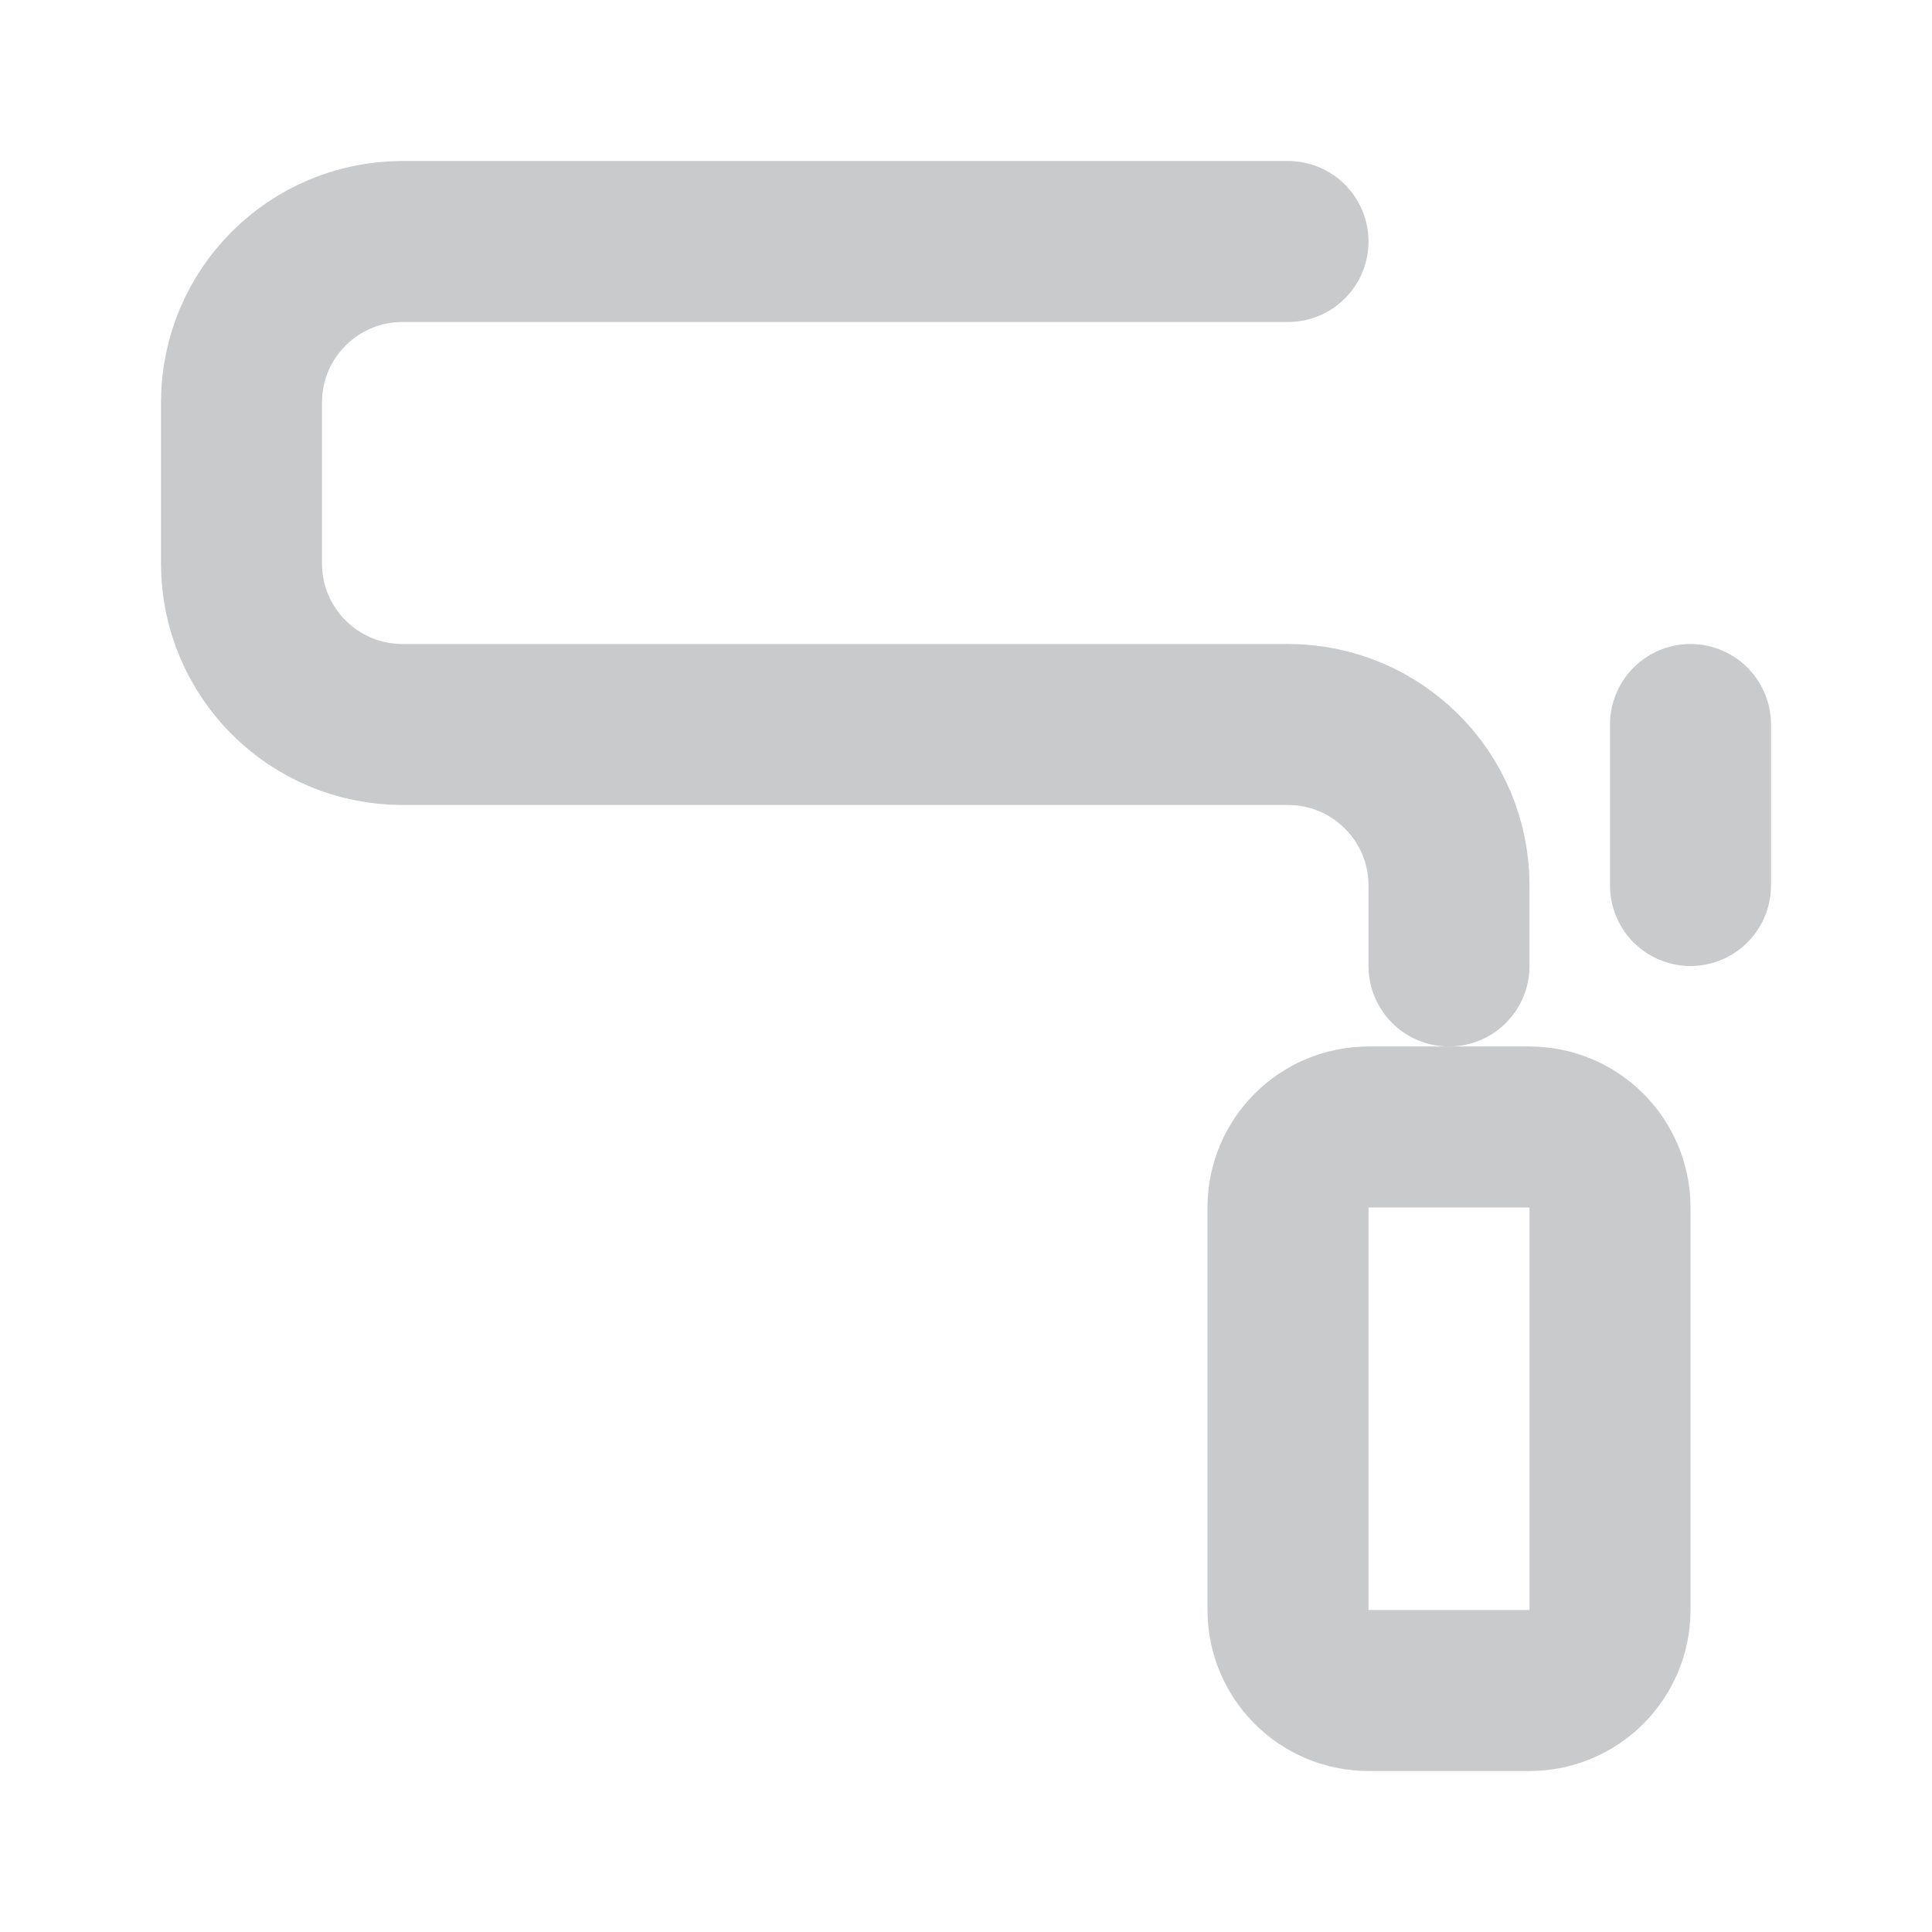
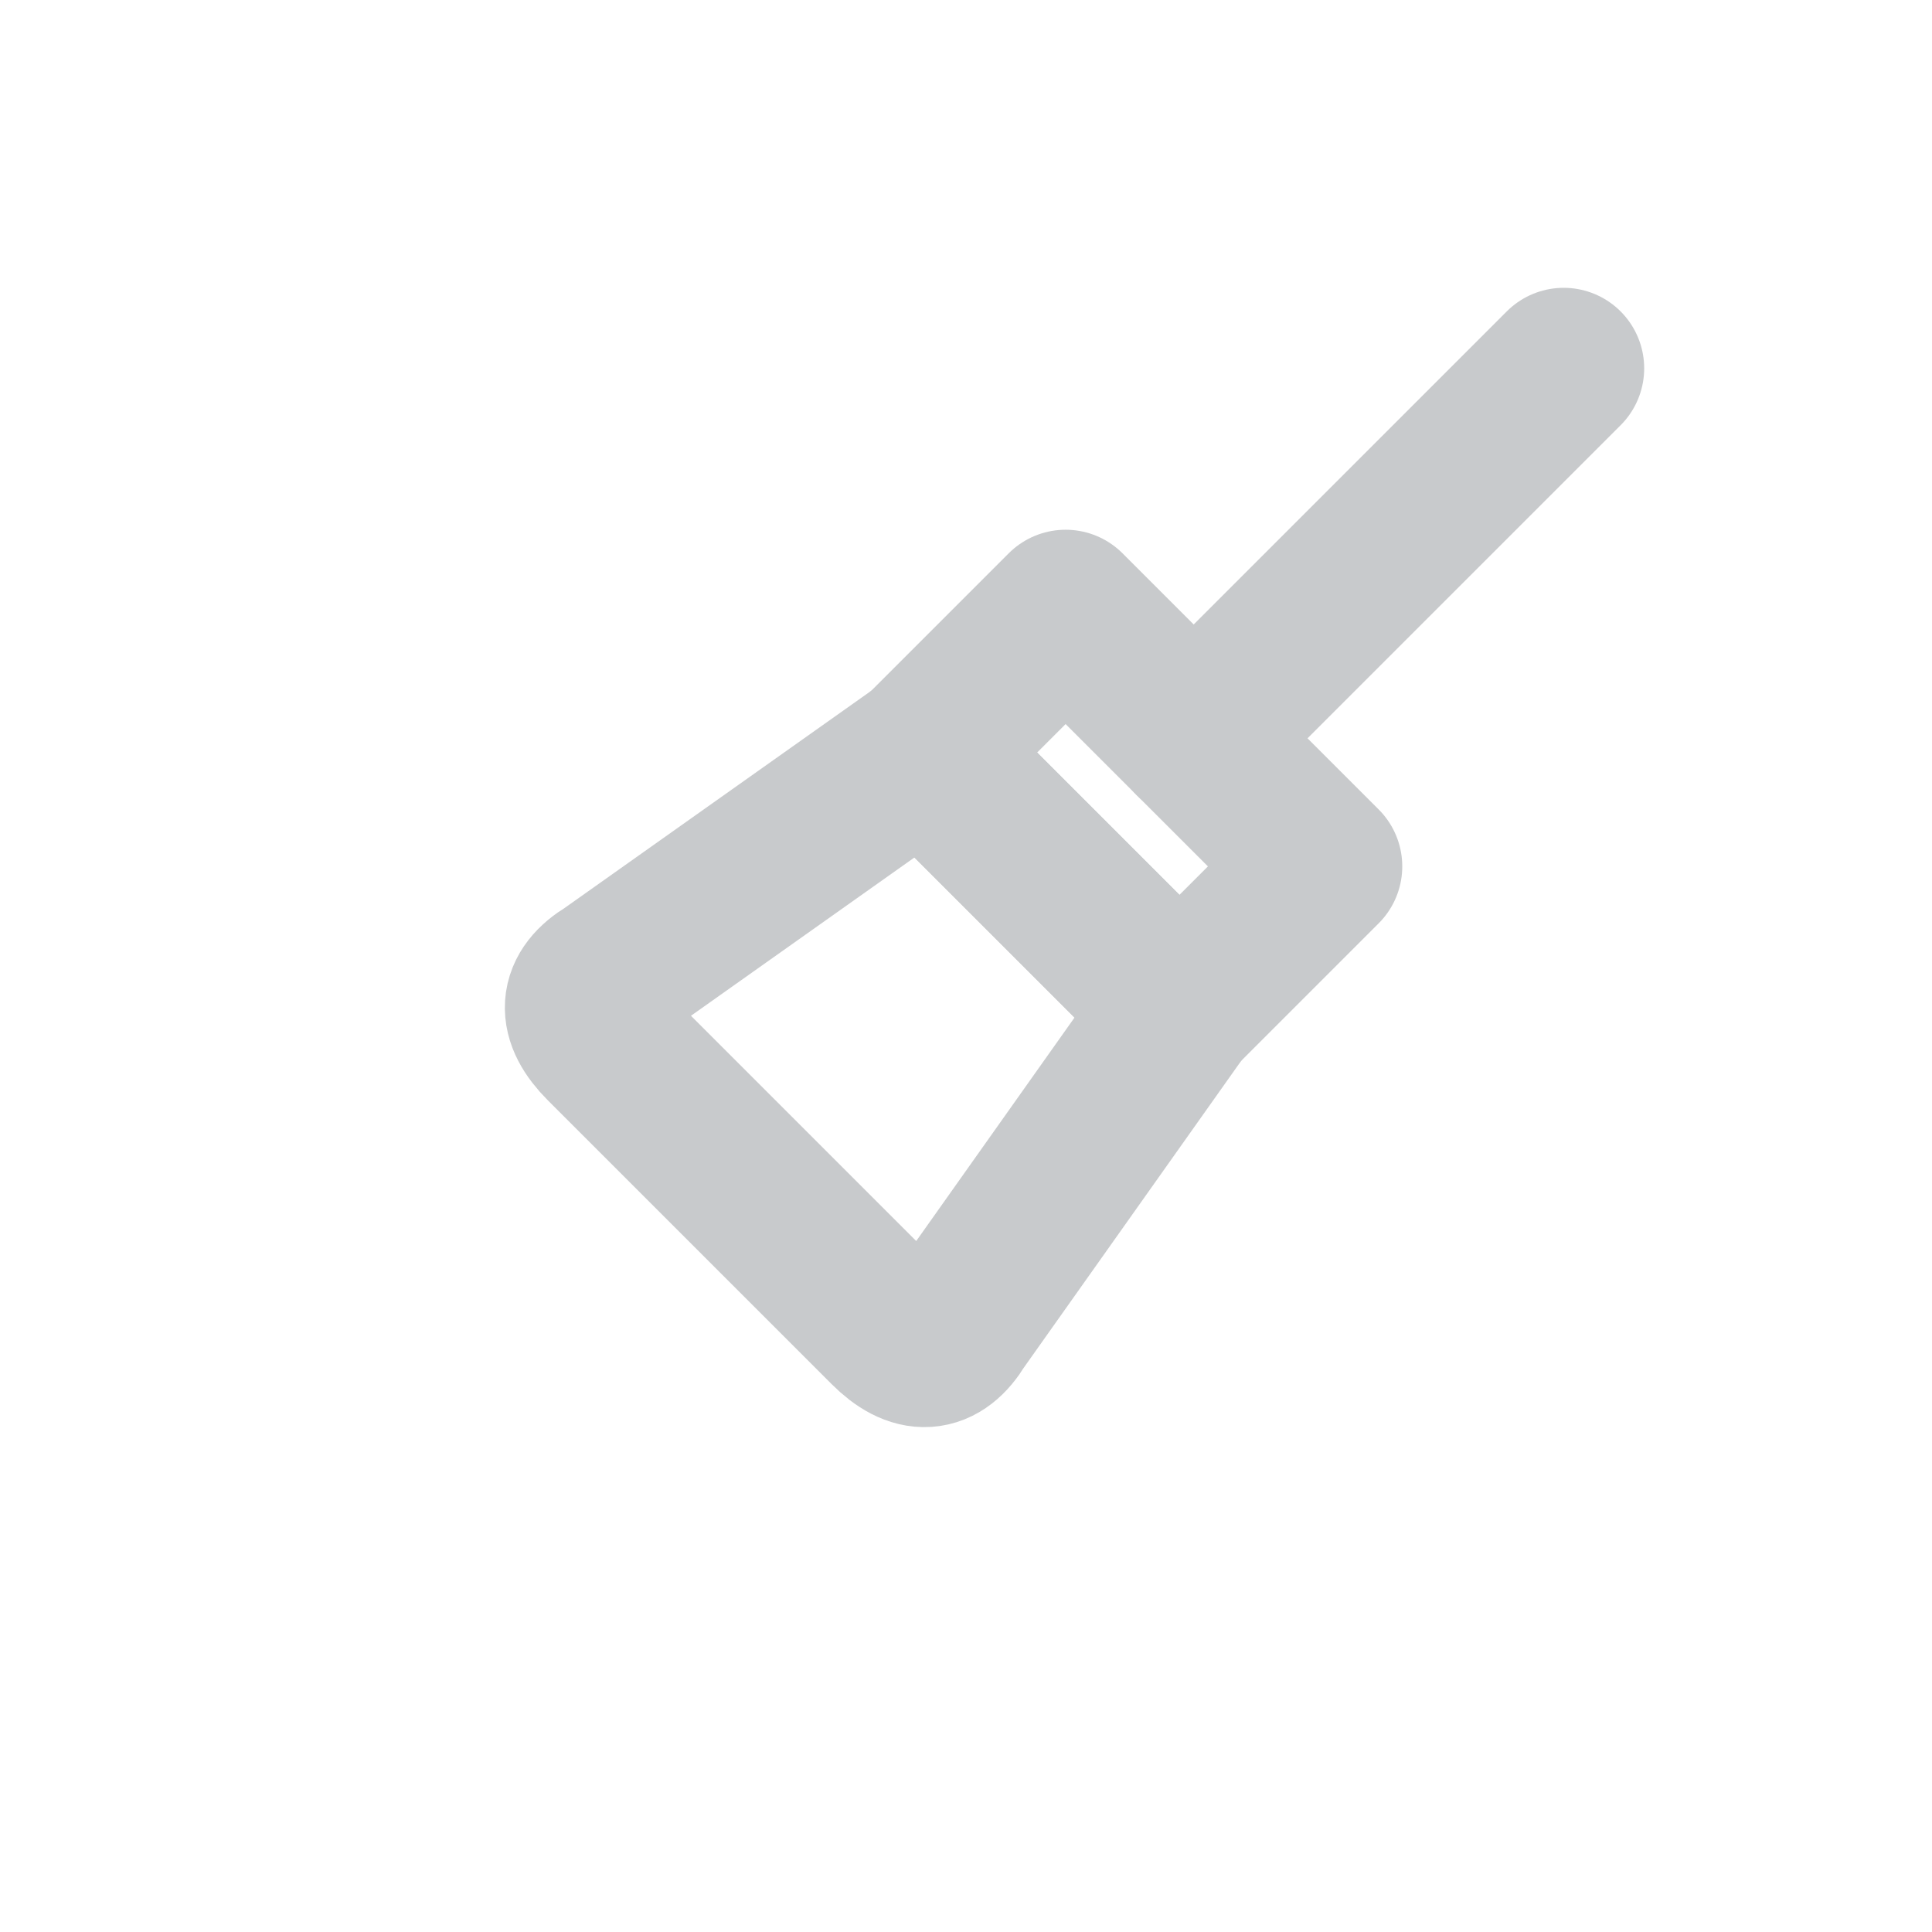
- <svg xmlns="http://www.w3.org/2000/svg" width="24" height="24" viewBox="0 0 24 24" fill="none" stroke="#c8cacc" stroke-width="2" stroke-linecap="round" stroke-linejoin="round">
-   <path d="M16 3H5a2 2 0 0 0-2 2v2a2 2 0 0 0 2 2h11a2 2 0 0 1 2 2v1" />
-   <path d="M21 9v2" />
-   <rect x="16" y="14" width="4" height="7" rx="1" />
+ <svg xmlns="http://www.w3.org/2000/svg" width="24" height="24" viewBox="0 0 24 24" fill="none" stroke="#c8cacc" stroke-width="2" stroke-linecap="round" stroke-linejoin="round" version="1.1" id="svg5">
+   <defs id="defs5" />
+   <g transform="rotate(45 12 12)" id="g5">
+     <path d="M12 1.5V8" id="path1" />
+     <path d="M9.75 8h4.5v2.5h-4.5Z" id="path2" />
+     <path d="m 9.75,10.5 -0.804,4.71 c -0.107,0.429 0.08,0.643 0.563,0.643 l 4.982,0 c 0.482,0 0.67,-0.214 0.563,-0.643 L 14.25,10.5 Z" id="path3" />
+   </g>
</svg>
